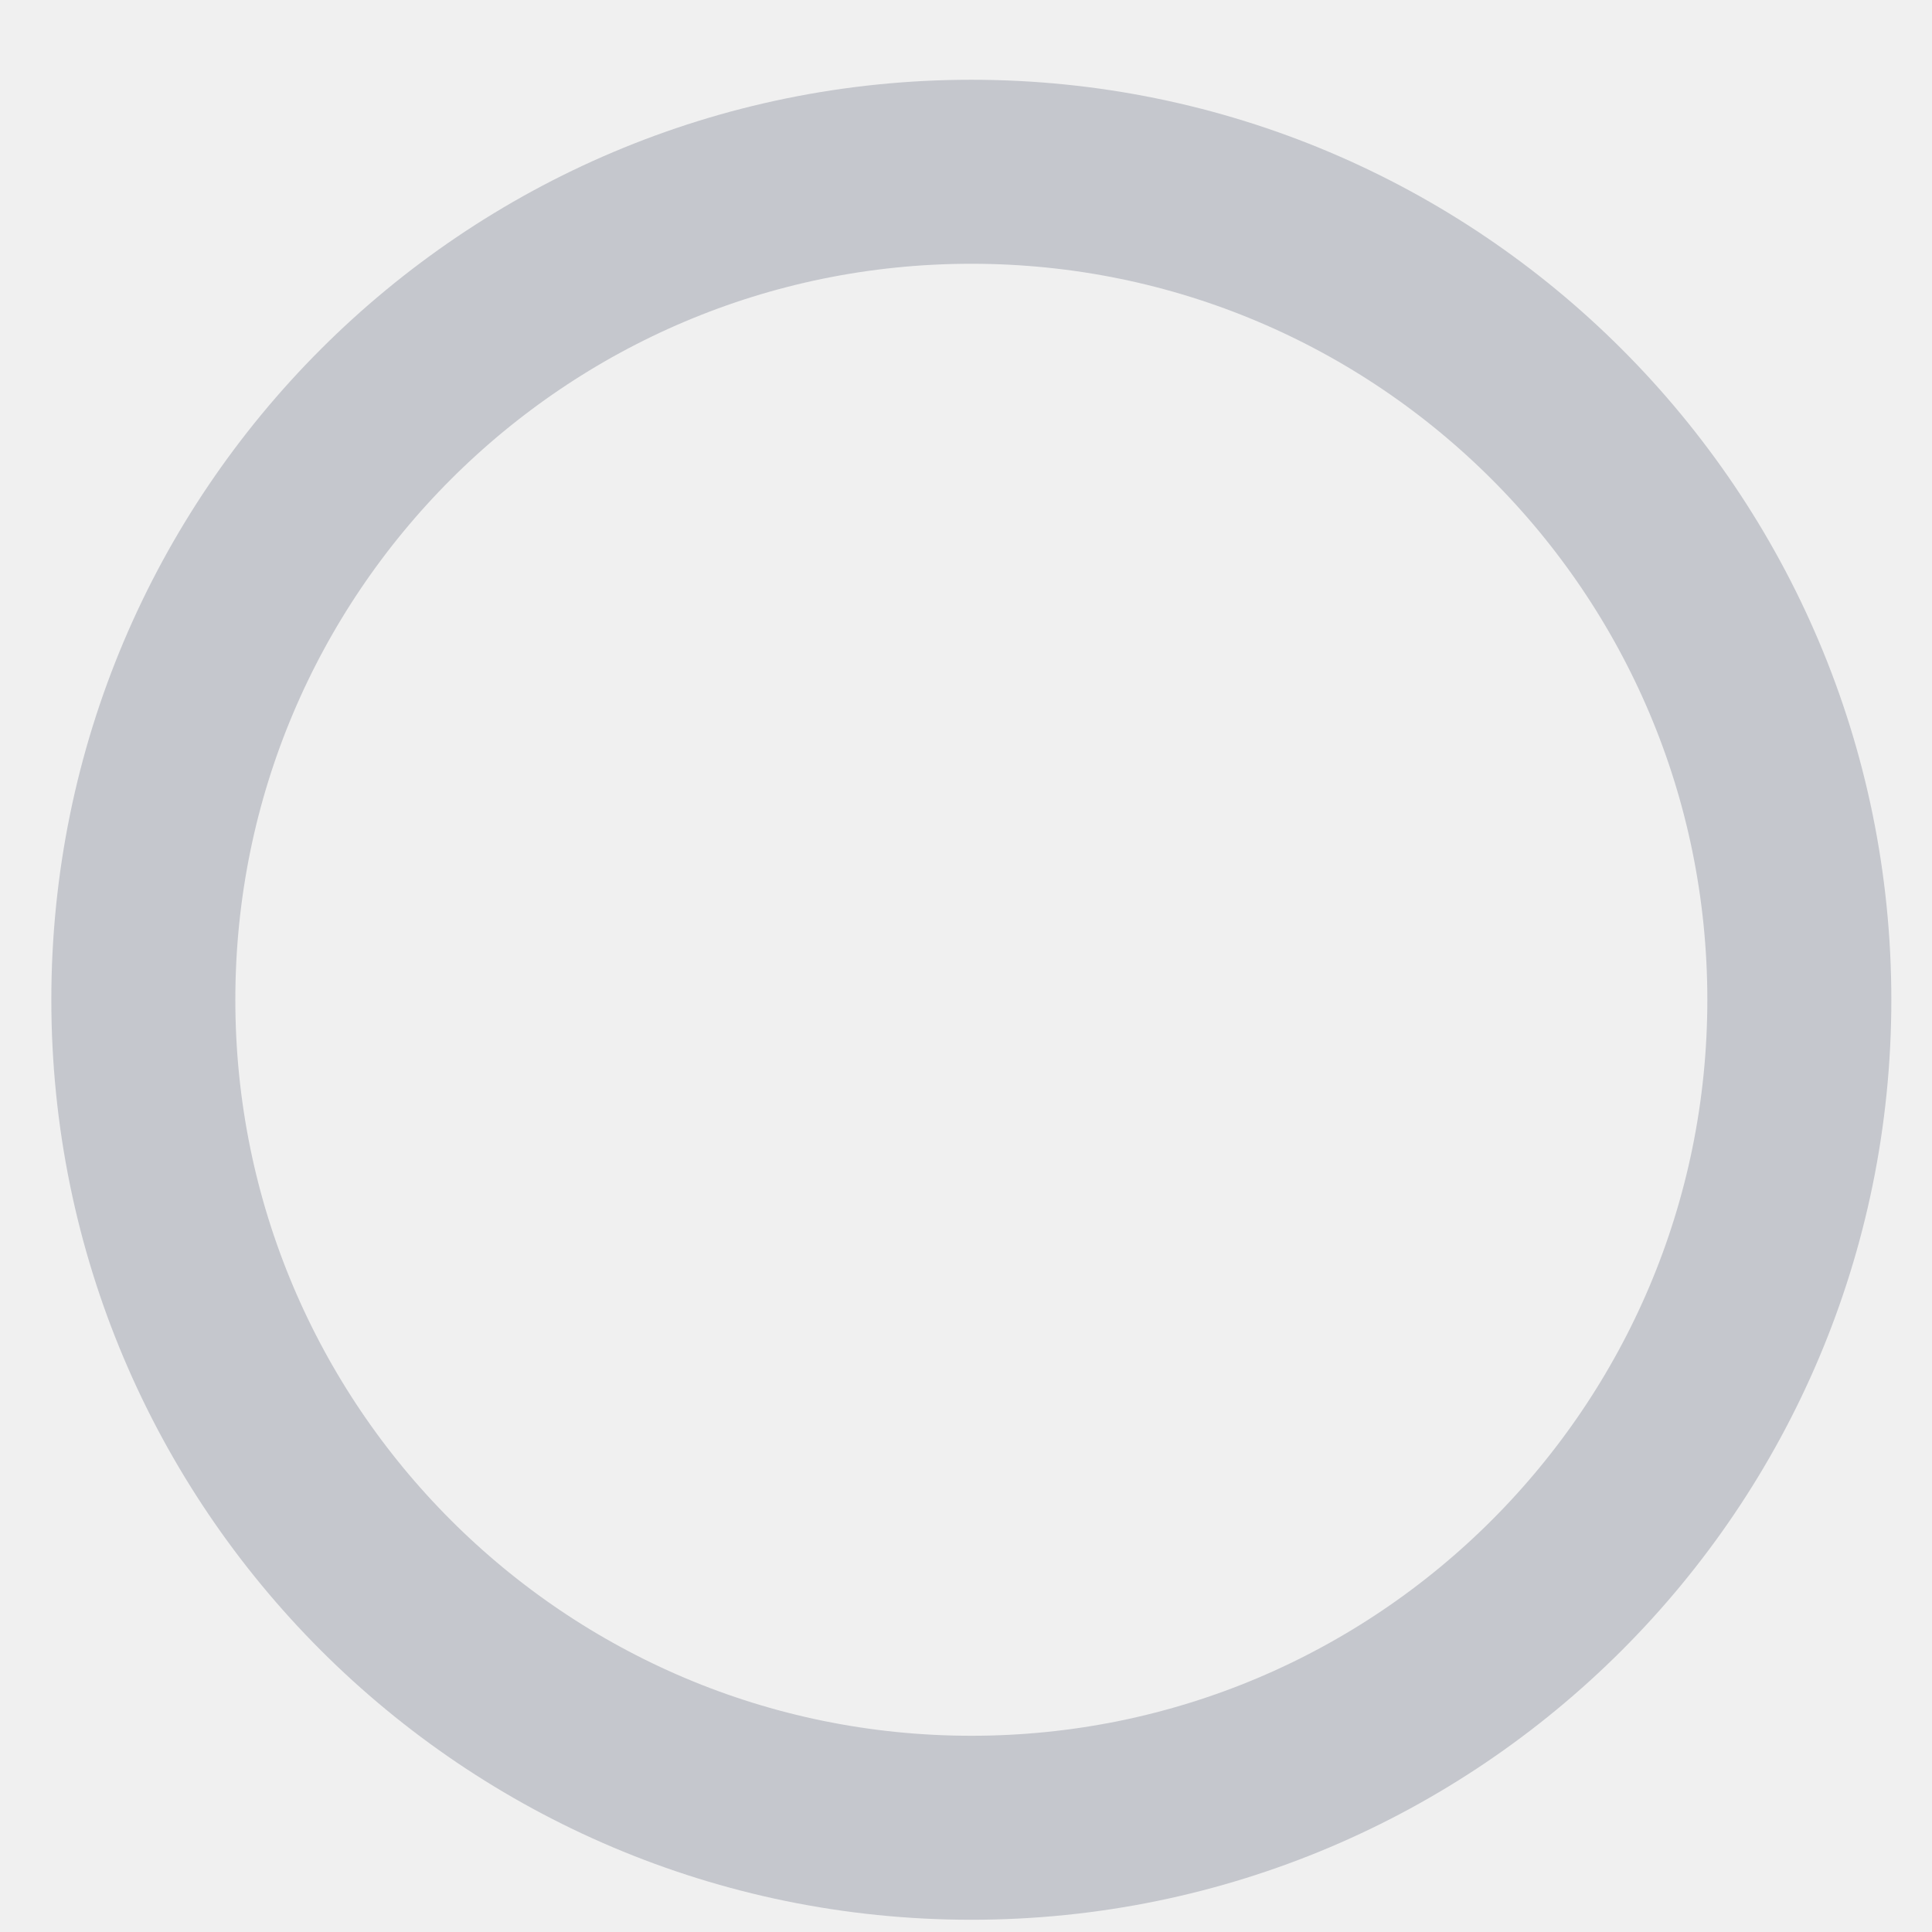
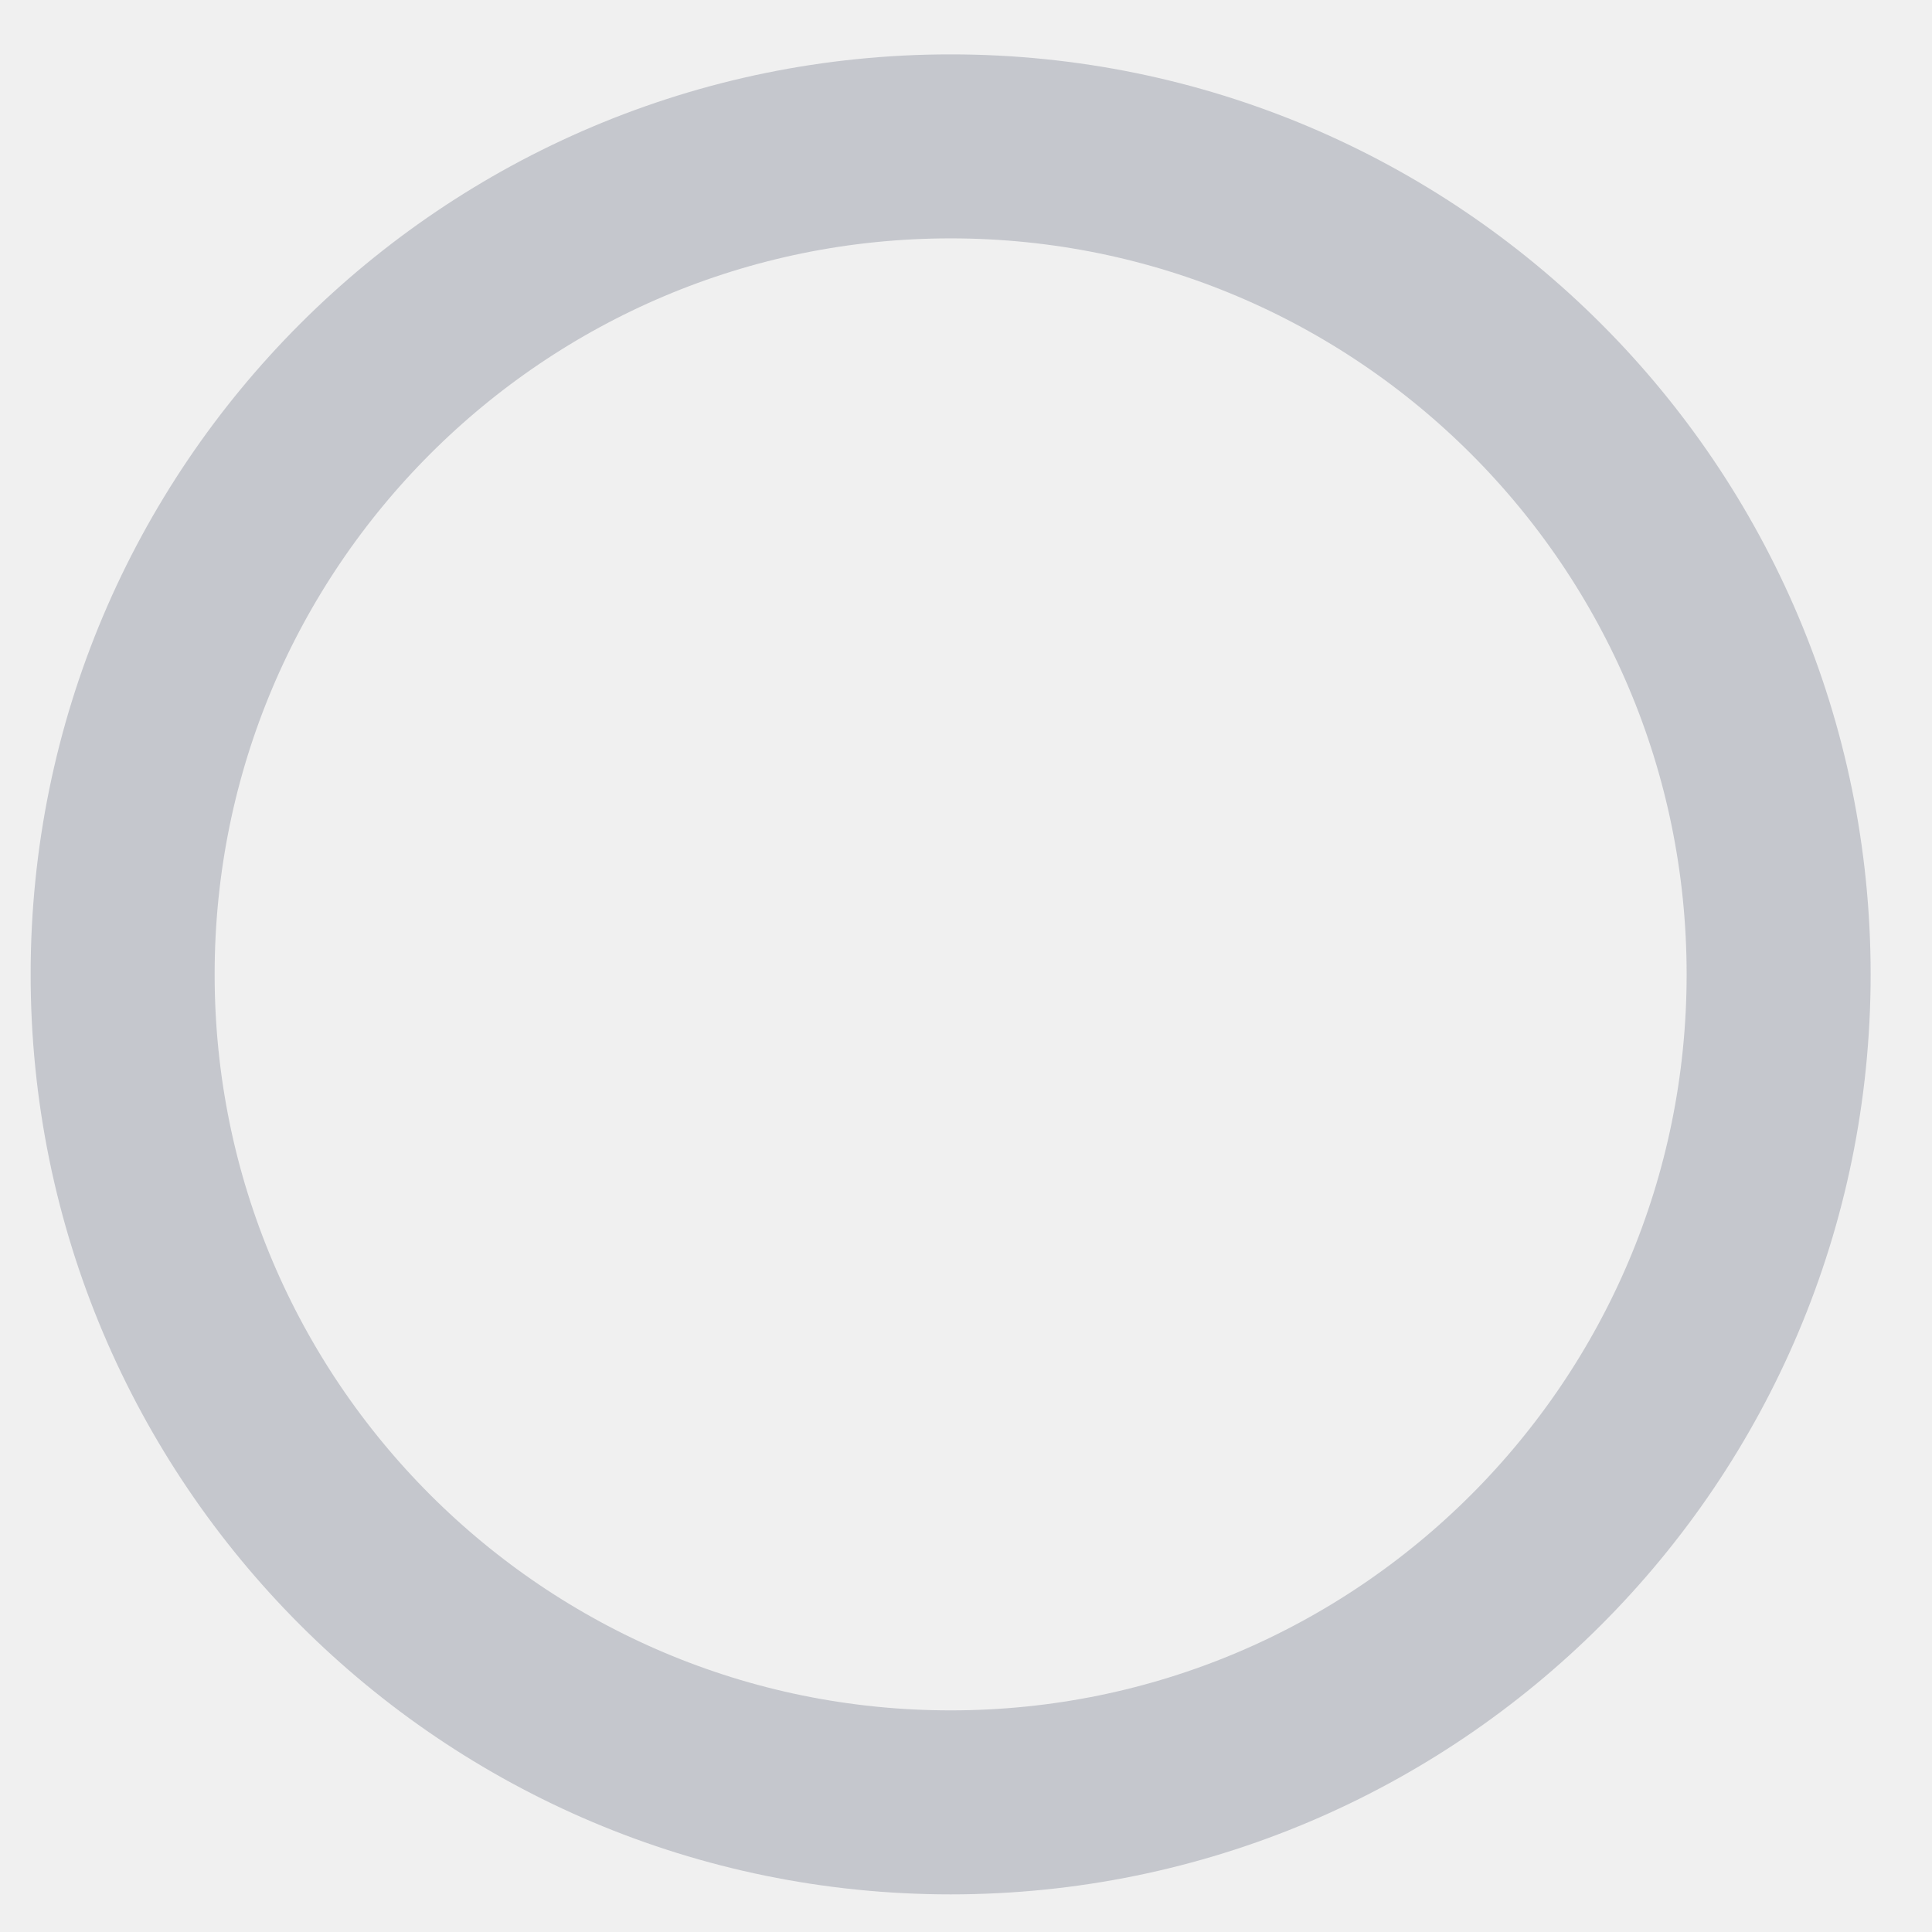
<svg xmlns="http://www.w3.org/2000/svg" width="21" height="21" viewBox="0 0 21 21" fill="none">
  <g clip-path="url(#clip0_206_260)">
-     <circle cx="10.558" cy="10.867" r="9" stroke="#C5C7CD" stroke-width="2" />
+     <circle cx="10.333" cy="10.591" r="9" stroke="#C5C7CD" stroke-width="2" />
  </g>
  <defs>
    <clipPath id="clip0_206_260">
-       <rect width="20" height="20" fill="white" transform="translate(0.558105 0.866669)" />
+       <rect width="20" height="20" fill="white" transform="translate(0.333252 0.591187)" />
    </clipPath>
  </defs>
</svg>
